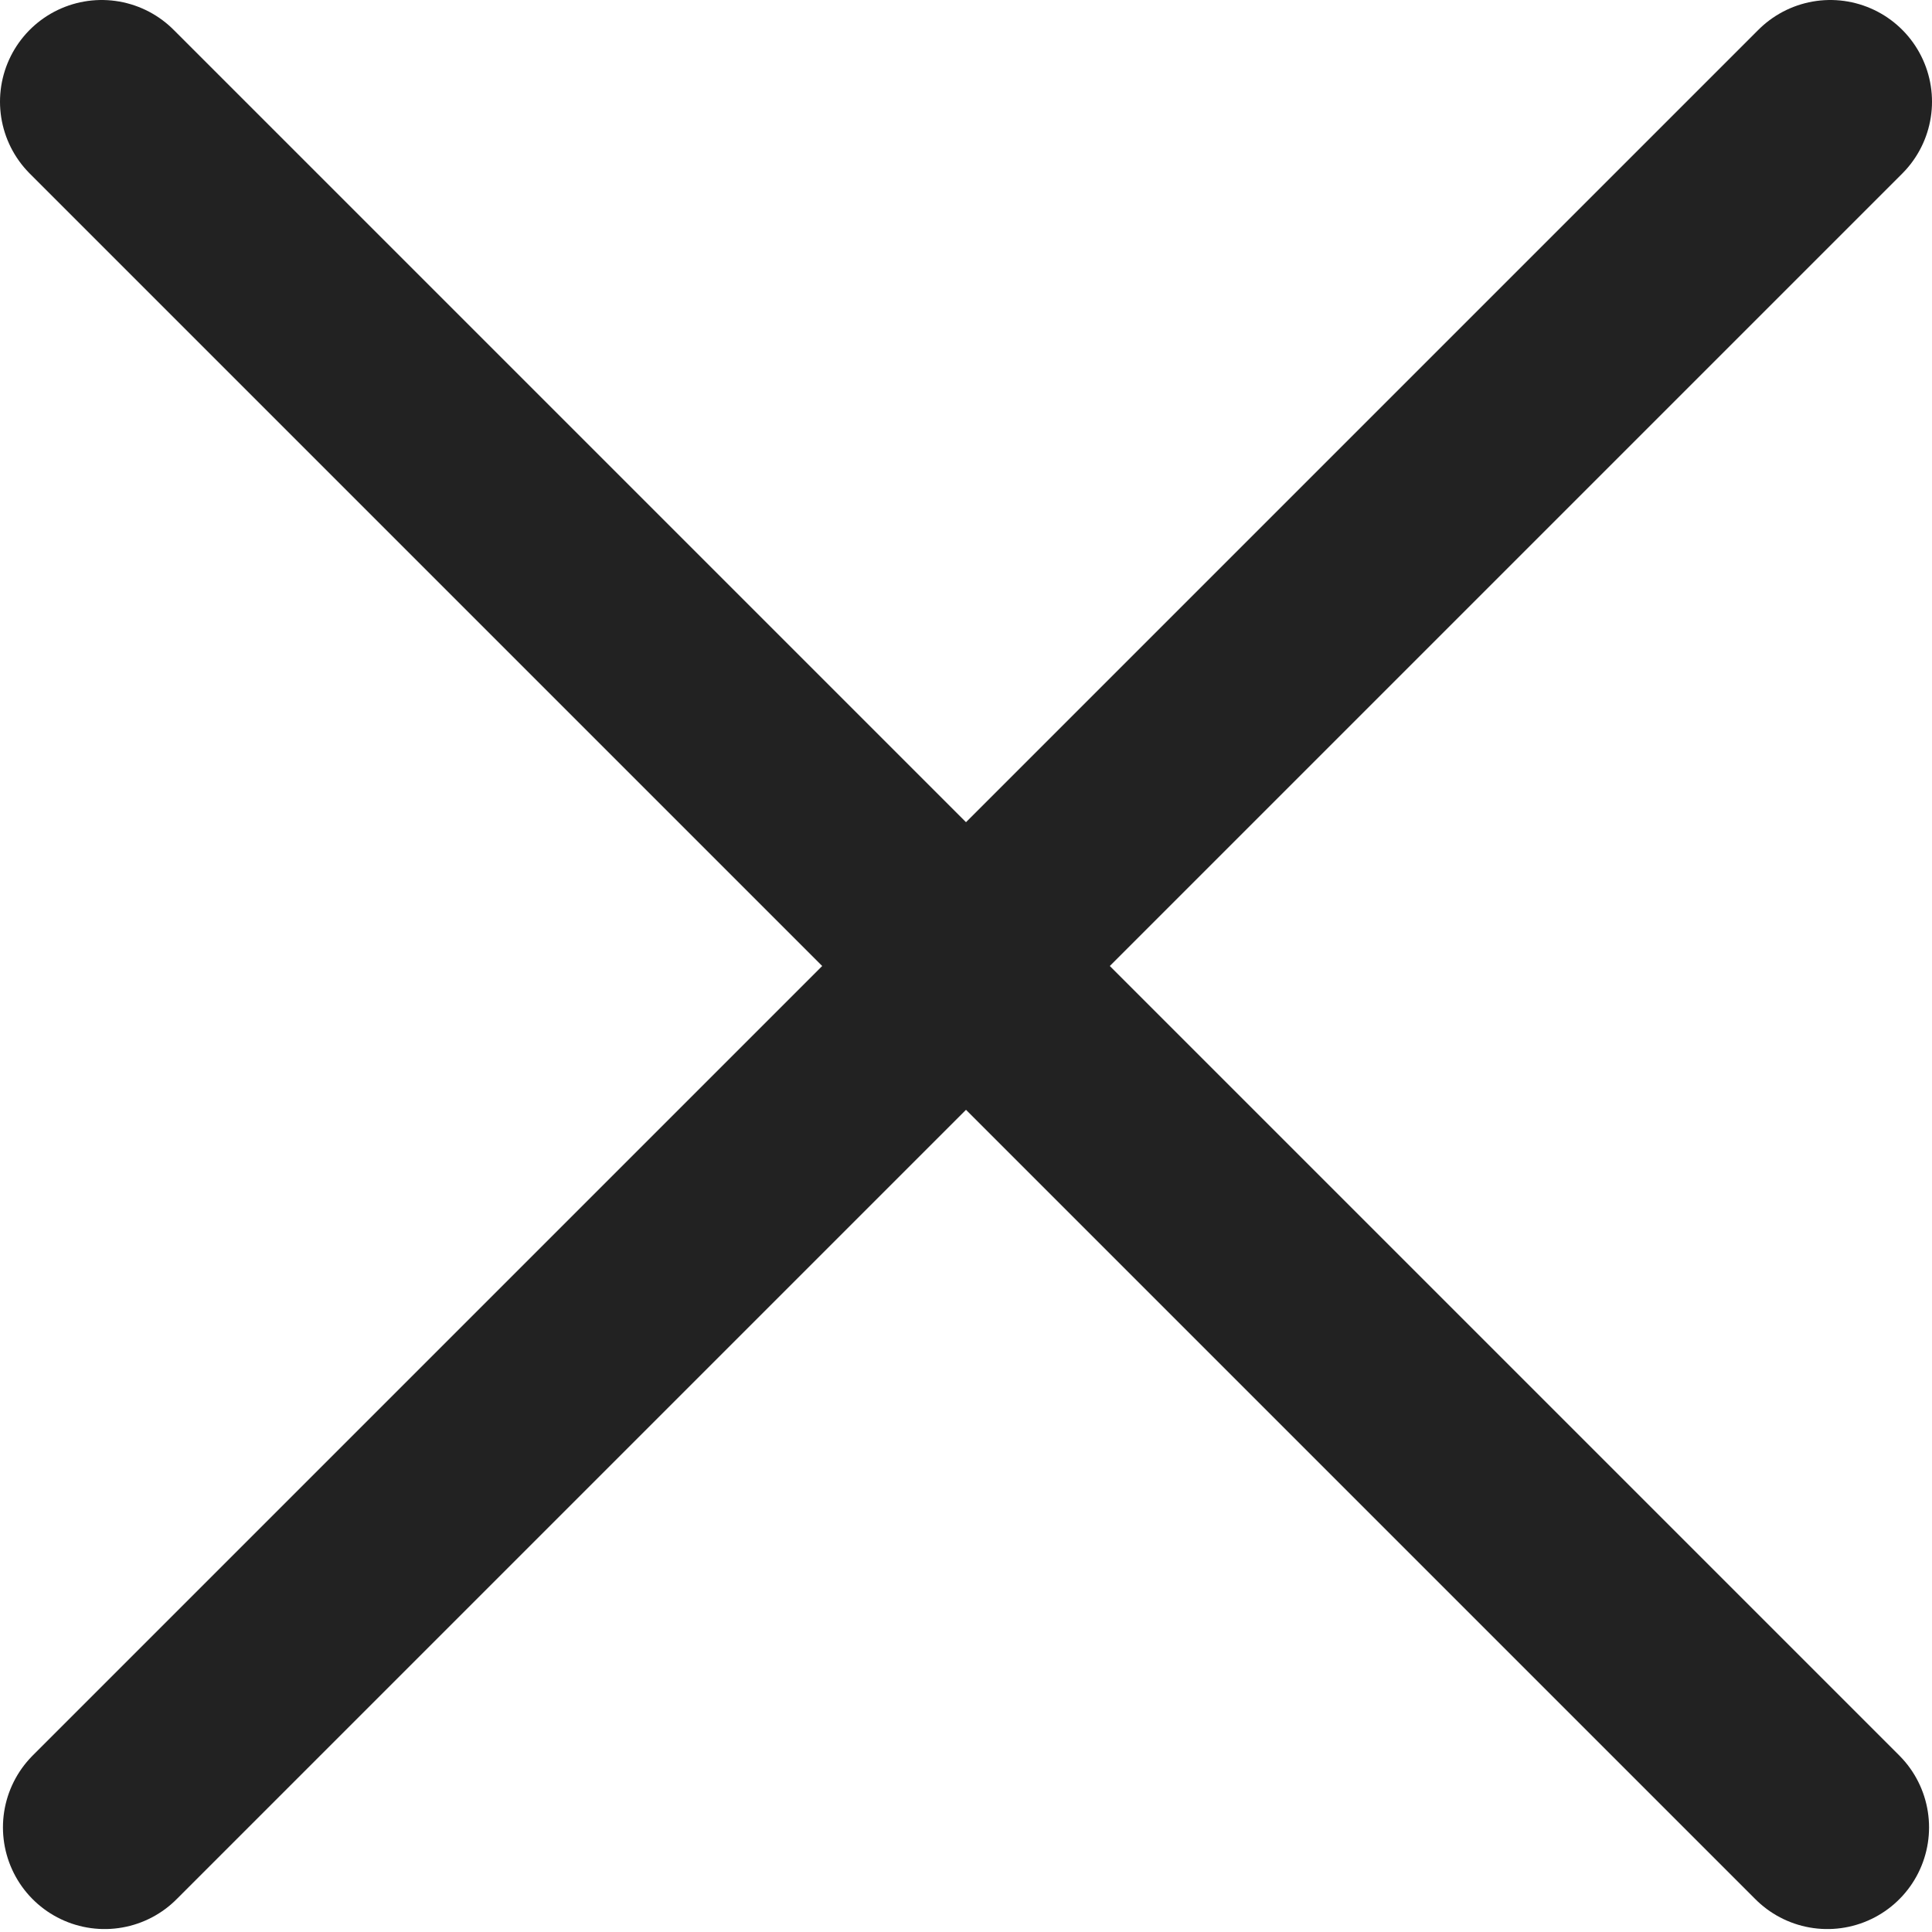
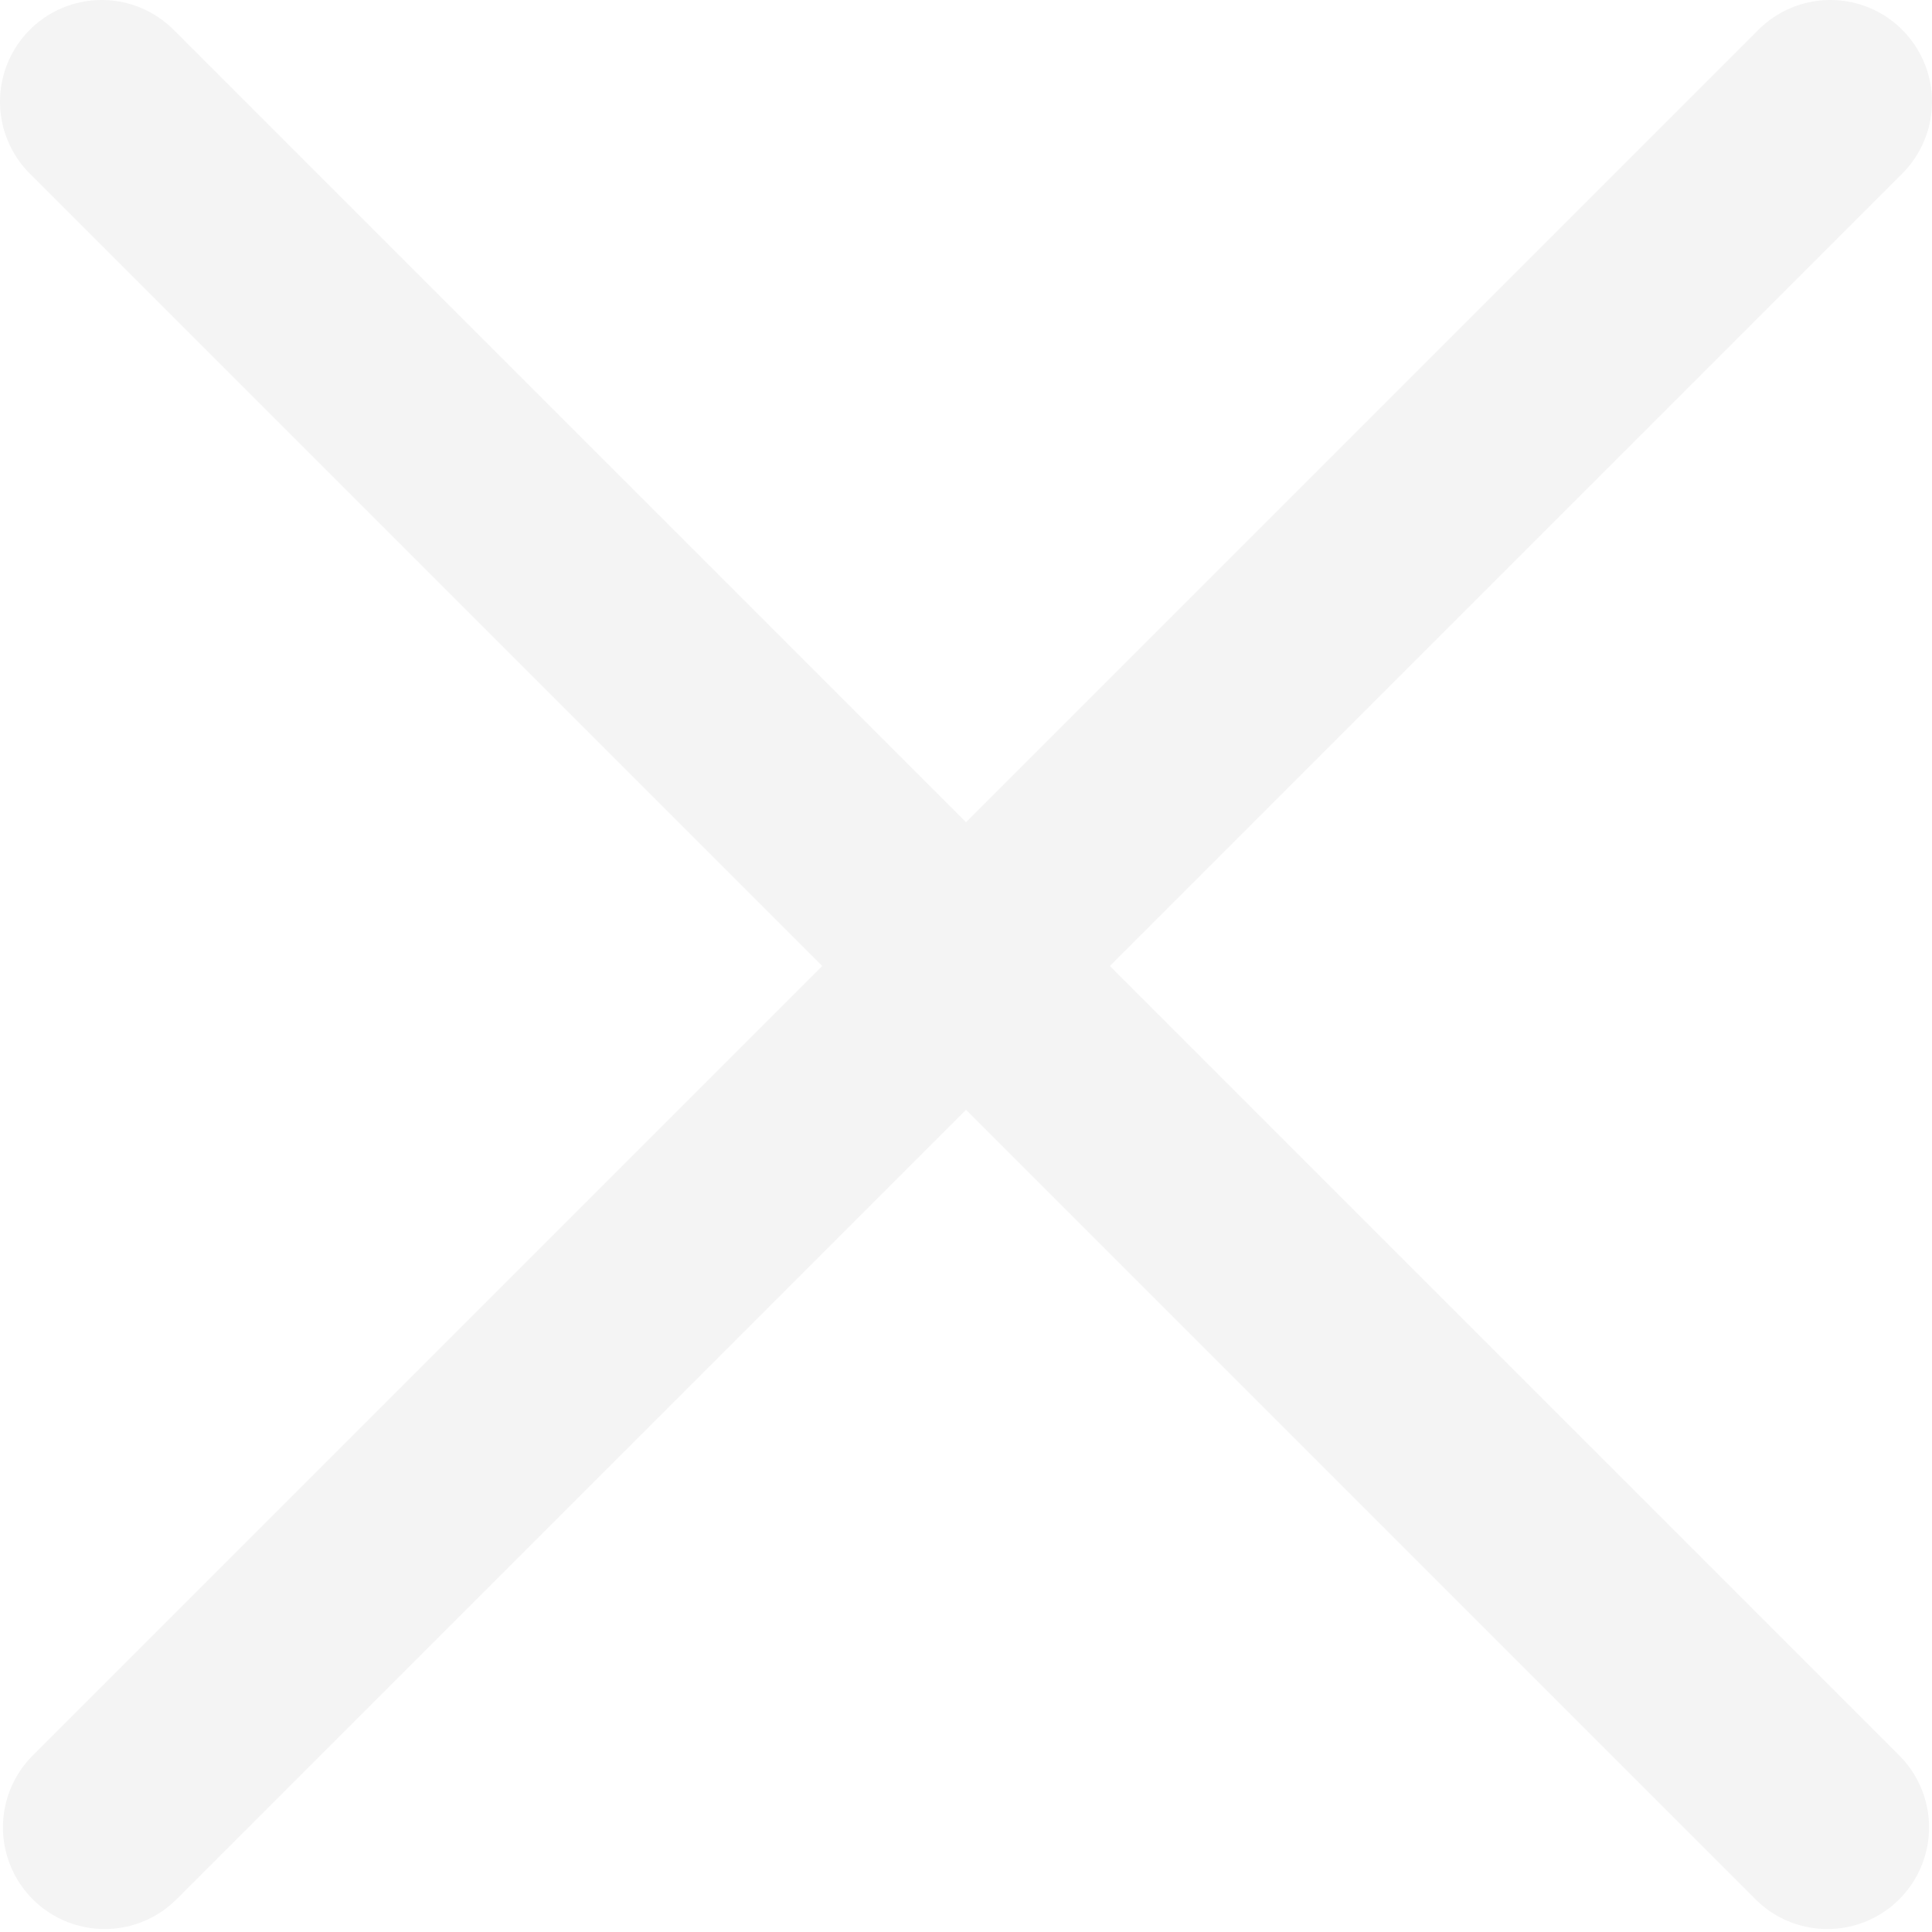
<svg xmlns="http://www.w3.org/2000/svg" width="19" height="19" viewBox="0 0 19 19" fill="none">
-   <path d="M1 1L17.971 17.971" stroke="#222222" stroke-width="2" stroke-linecap="round" />
-   <path d="M18 1L1.029 17.971" stroke="#222222" stroke-width="2" stroke-linecap="round" />
+   <path d="M1 1L17.971 17.971" stroke="#F4F4F4" stroke-width="2" stroke-linecap="round" />
+   <path d="M18 1L1.029 17.971" stroke="#F4F4F4" stroke-width="2" stroke-linecap="round" />
</svg>
